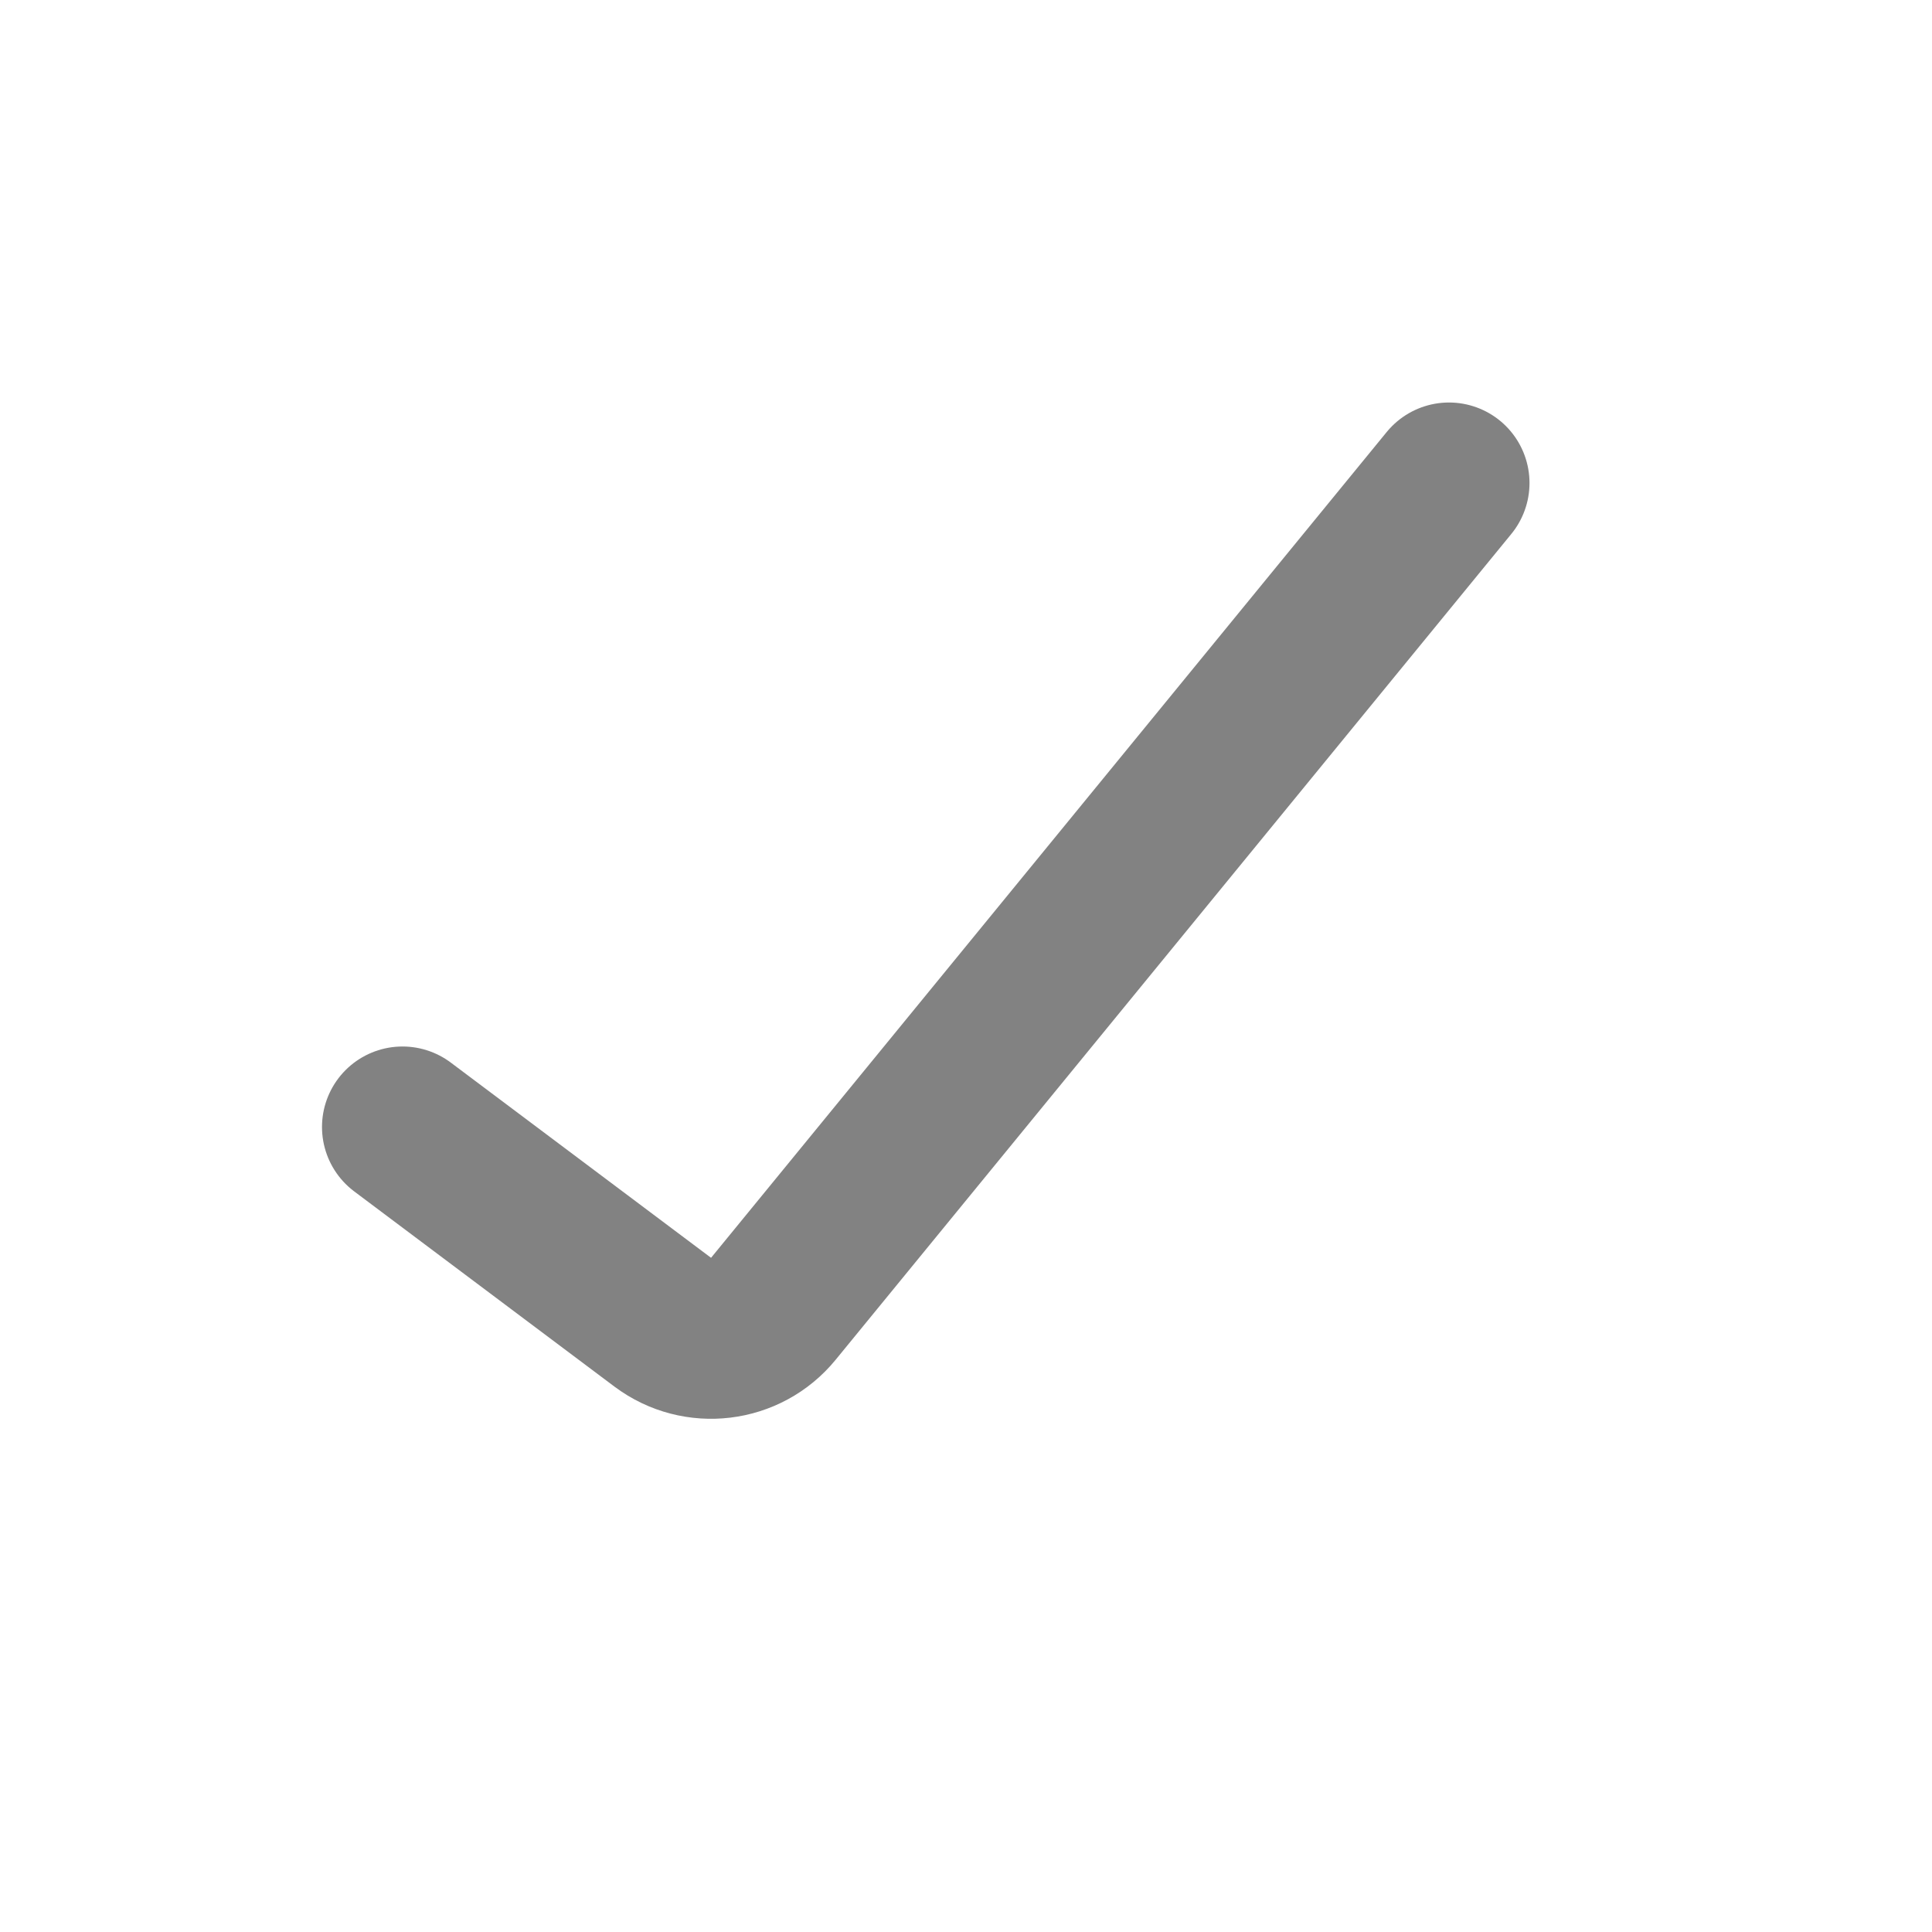
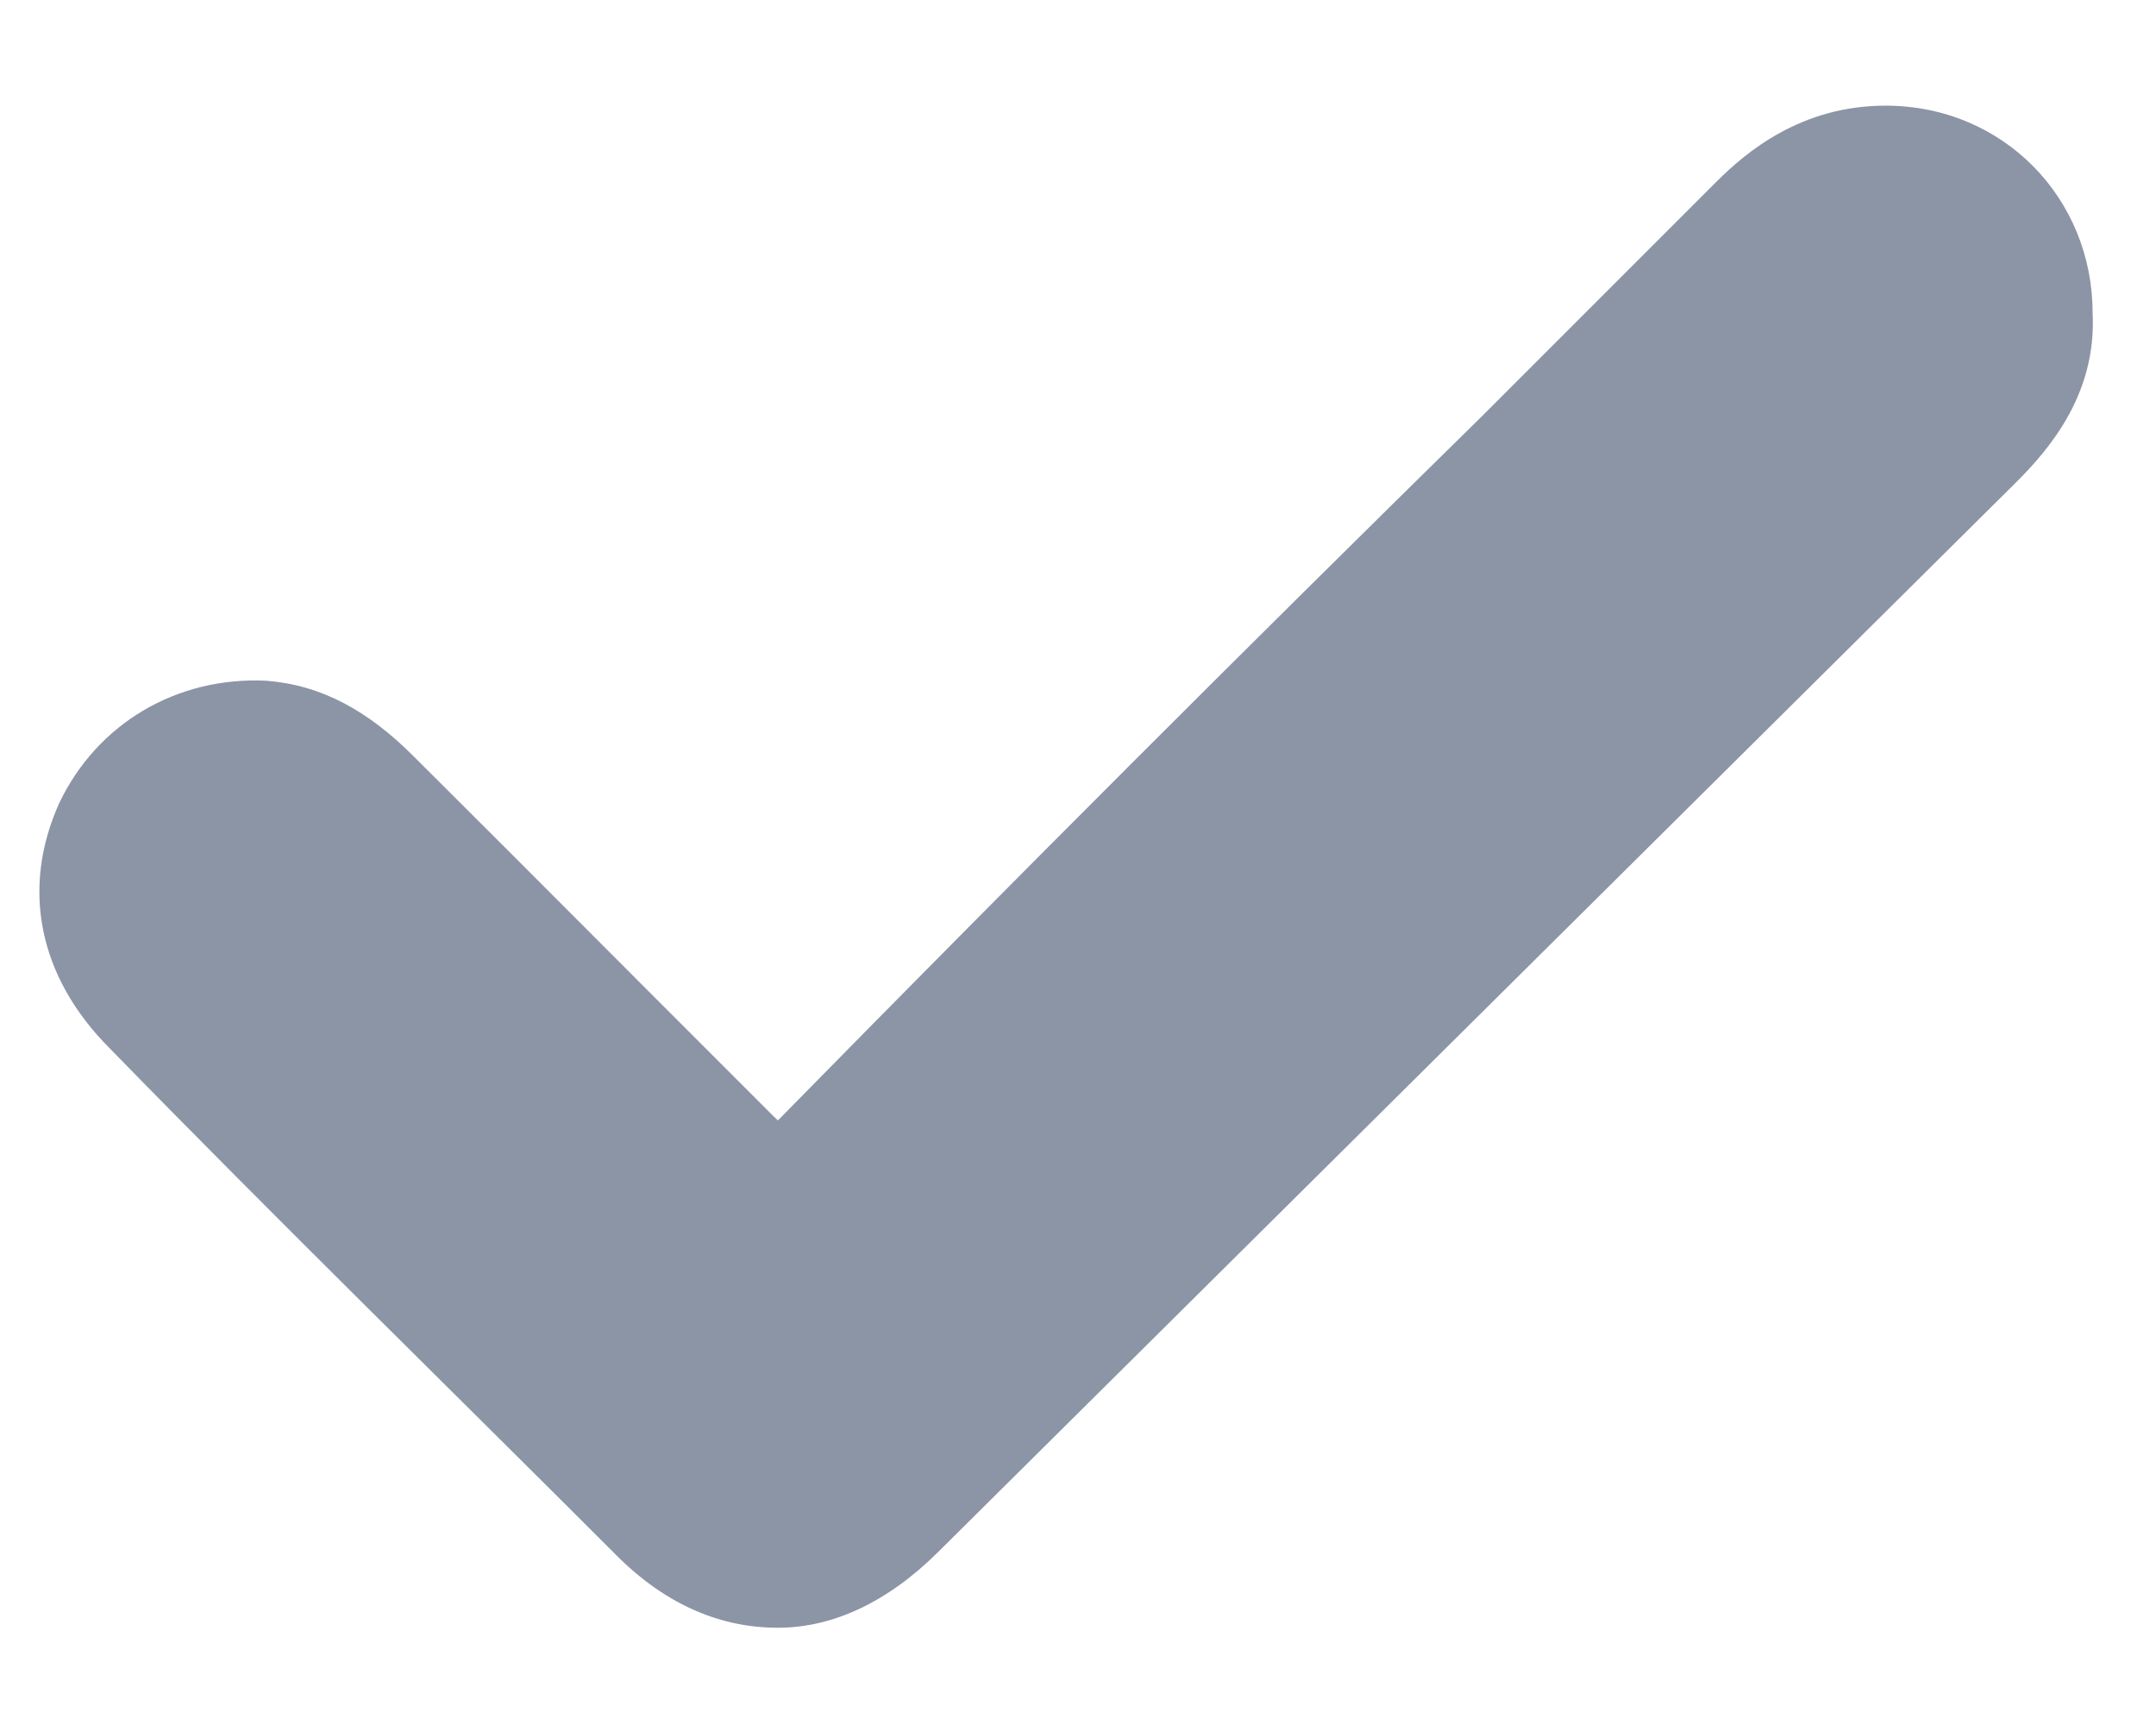
- <svg xmlns="http://www.w3.org/2000/svg" width="24" height="24" viewBox="0 0 24 24" fill="none">
-   <path d="M5 14L8.233 16.425C8.662 16.746 9.268 16.673 9.607 16.258L18 6" stroke="#828282" stroke-width="2" stroke-linecap="round" />
+ <svg xmlns="http://www.w3.org/2000/svg" width="10" height="8" viewBox="0 0 10 8" fill="none">
+   <path d="M8.745 0.49C8.353 0.49 8.098 0.706 7.961 0.843L6.882 1.922C5.784 3 4.706 4.078 3.627 5.177C3.608 5.196 3.608 5.196 3.608 5.196L3.588 5.177C3.176 4.765 2.764 4.353 2.353 3.941L1.921 3.51C1.706 3.294 1.49 3.177 1.235 3.157C0.823 3.137 0.451 3.353 0.274 3.726C0.098 4.118 0.176 4.529 0.51 4.863C1.294 5.667 2.098 6.451 2.862 7.216C3.098 7.451 3.353 7.549 3.608 7.549C3.862 7.549 4.117 7.431 4.353 7.196L9.353 2.235C9.51 2.078 9.725 1.824 9.706 1.451C9.706 0.922 9.294 0.49 8.745 0.49Z" fill="#8c95a6" />
</svg>
